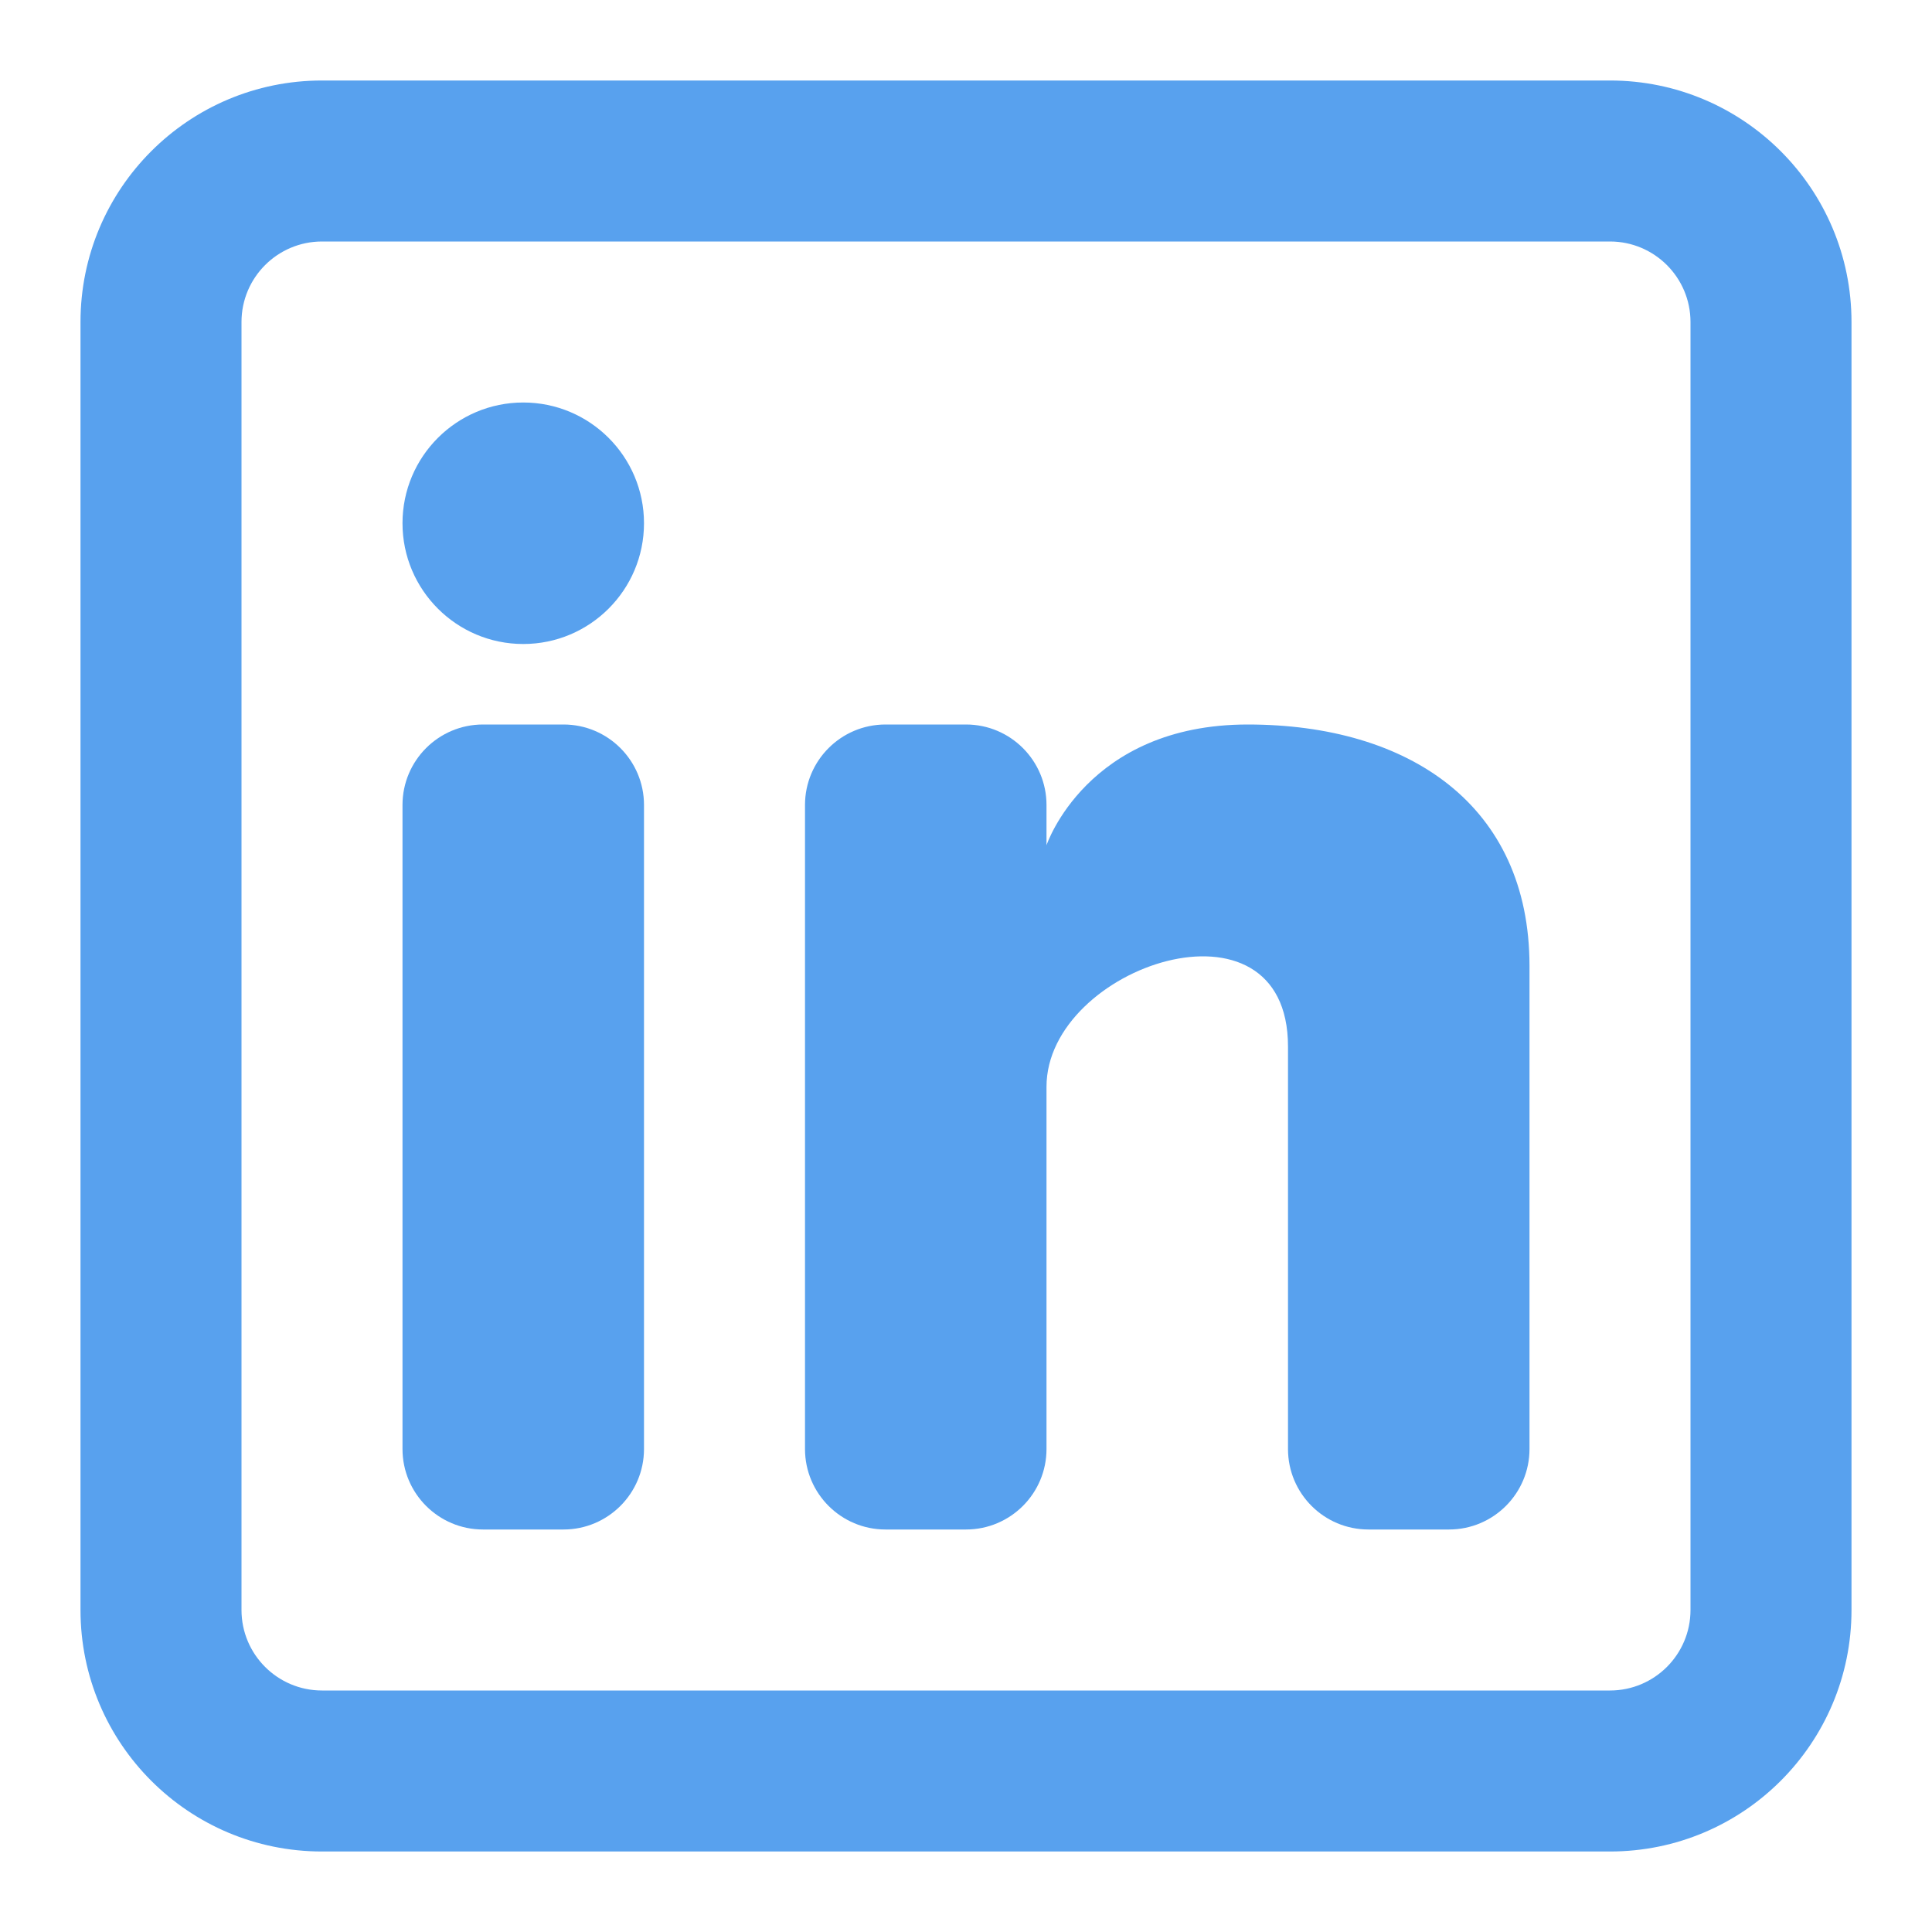
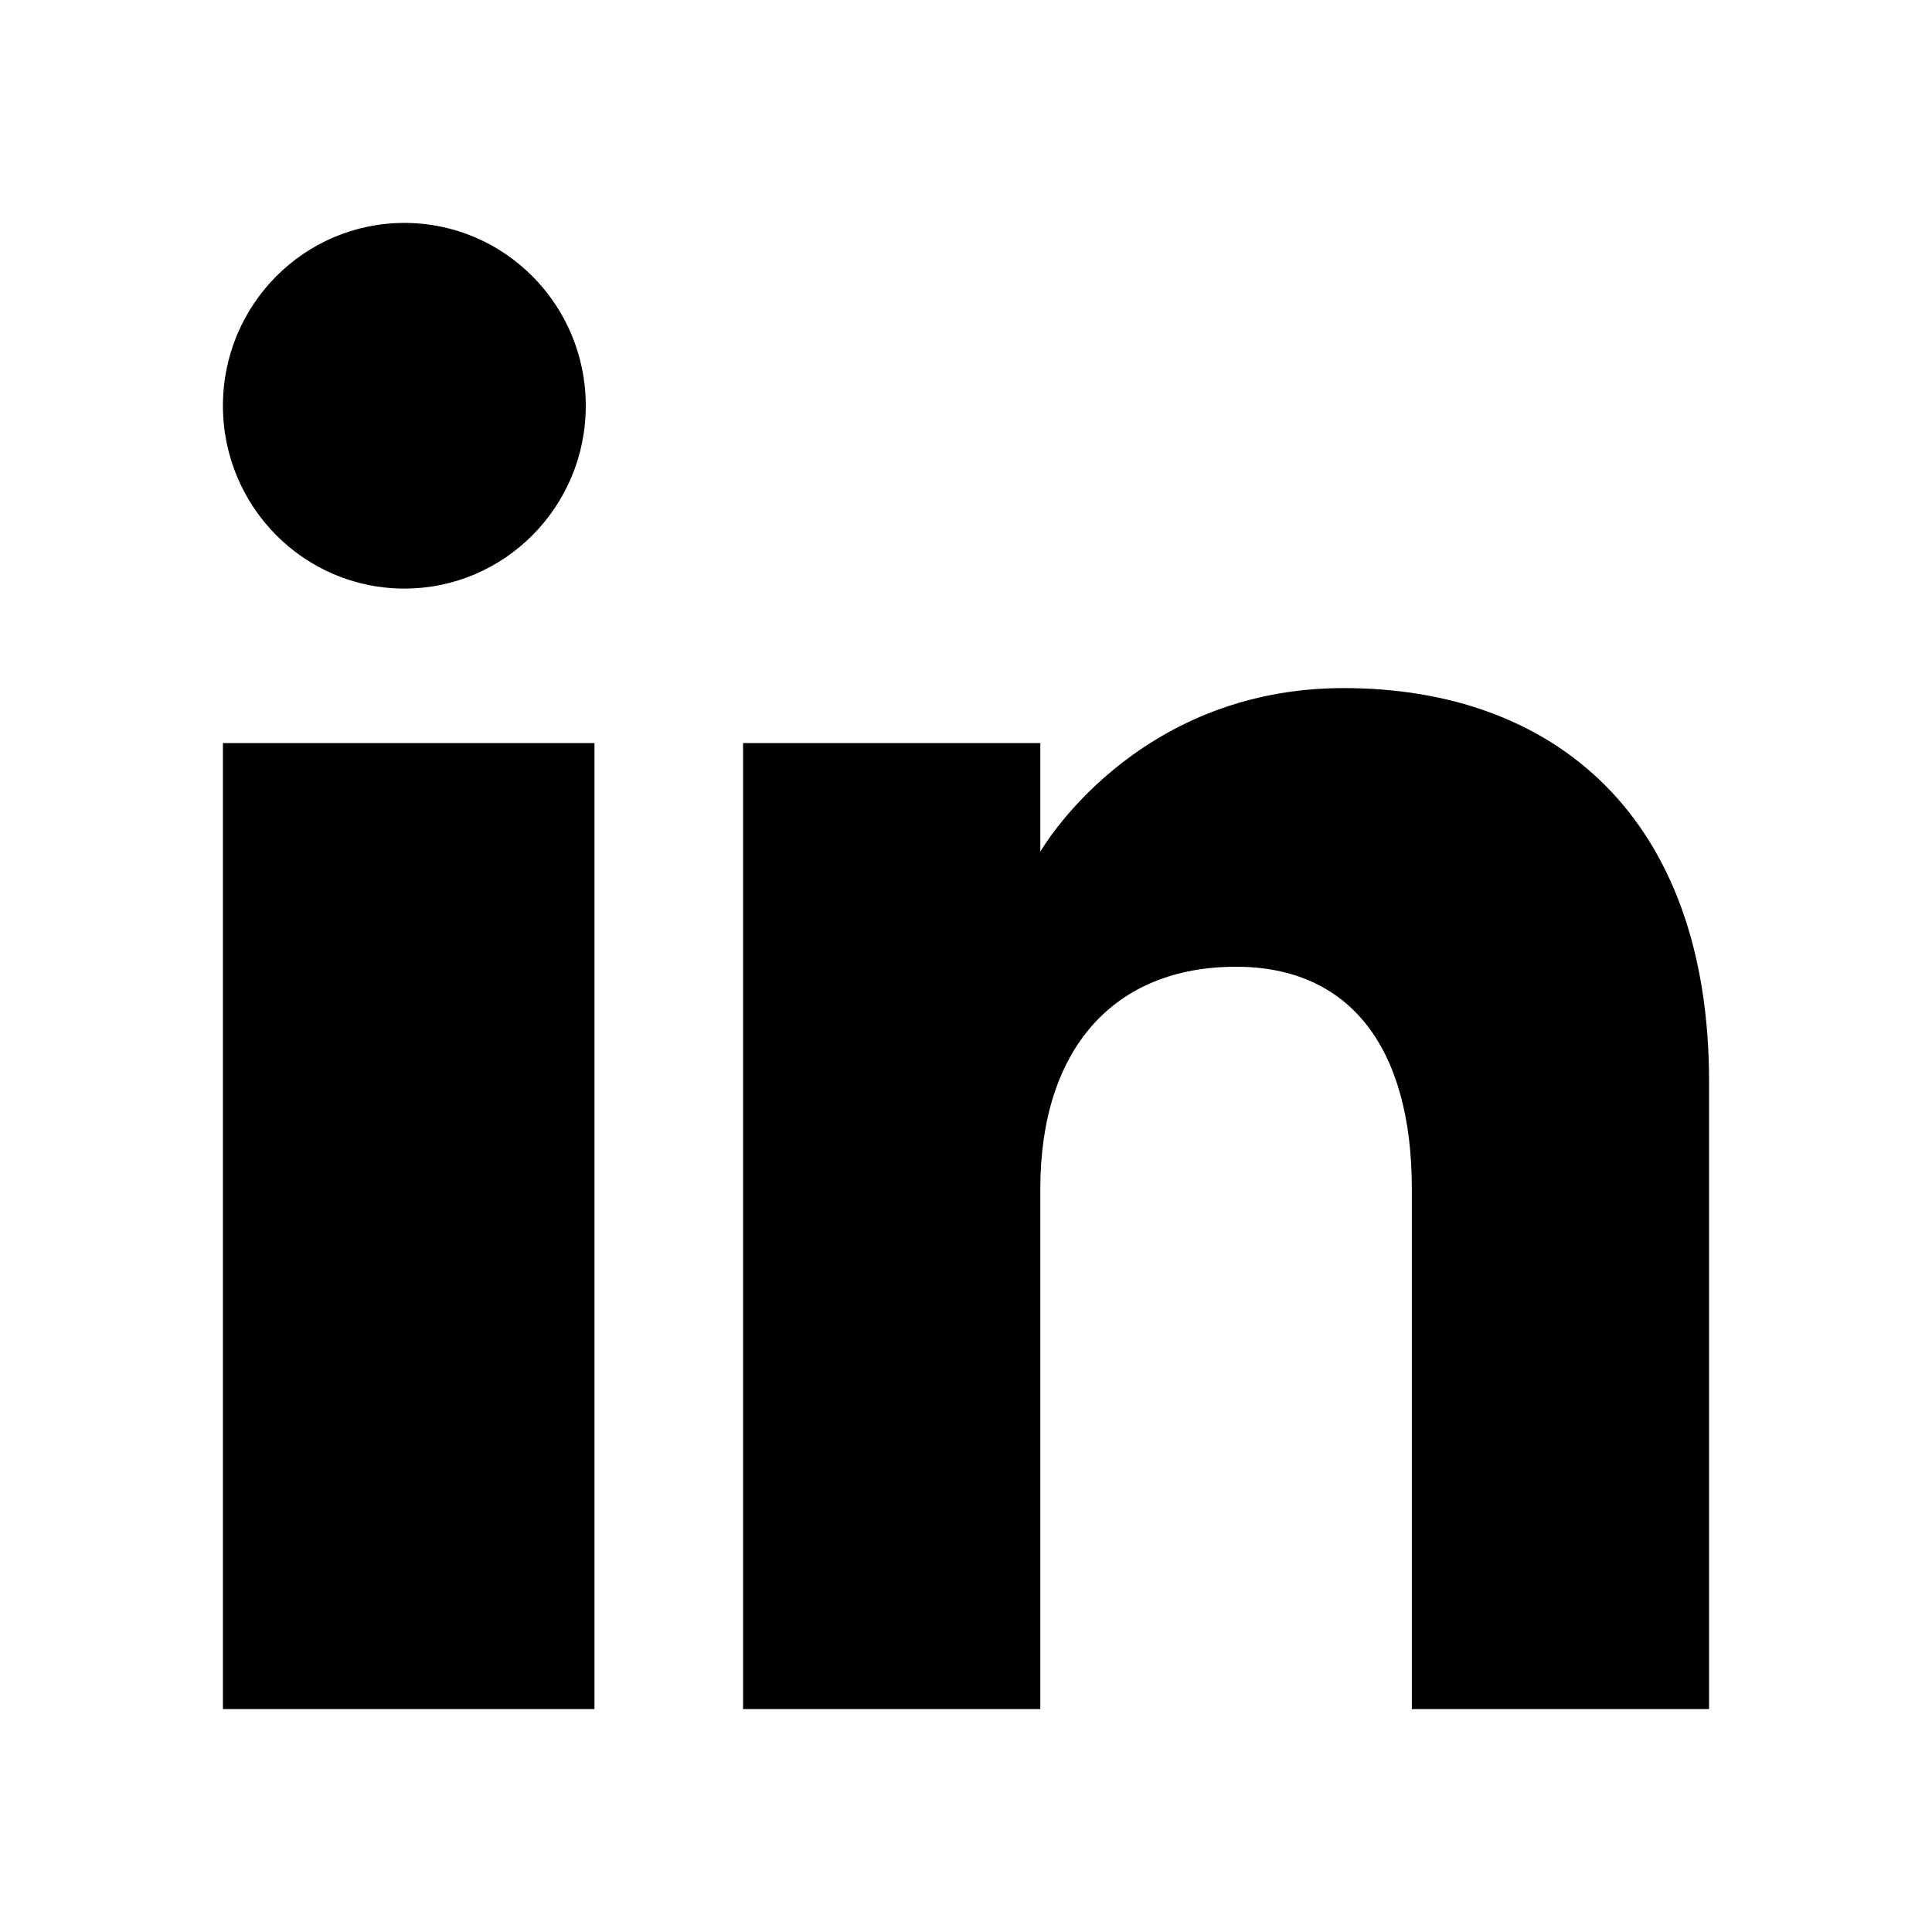
- <svg xmlns="http://www.w3.org/2000/svg" width="64px" height="64px" viewBox="0 0 24 24" fill="none">
+ <svg xmlns="http://www.w3.org/2000/svg" width="64px" height="64px" viewBox="-3 -3 26.00 26.00" version="1.1" fill="#000000" stroke="#000000">
  <g id="SVGRepo_bgCarrier" stroke-width="0" />
  <g id="SVGRepo_tracerCarrier" stroke-linecap="round" stroke-linejoin="round" />
  <g id="SVGRepo_iconCarrier">
-     <path d="M6.5 8C7.328 8 8 7.328 8 6.5C8 5.672 7.328 5 6.5 5C5.672 5 5 5.672 5 6.5C5 7.328 5.672 8 6.5 8Z" fill="#58a1ee" />
-     <path d="M5 10C5 9.448 5.448 9 6 9H7C7.552 9 8 9.448 8 10V18C8 18.552 7.552 19 7 19H6C5.448 19 5 18.552 5 18V10Z" fill="#58a1ee" />
-     <path d="M11 19H12C12.552 19 13 18.552 13 18V13.5C13 12 16 11 16 13V18C16 18.553 16.448 19 17 19H18C18.552 19 19 18.552 19 18V12C19 10 17.5 9 15.5 9C13.5 9 13 10.5 13 10.5V10C13 9.448 12.552 9 12 9H11C10.448 9 10 9.448 10 10V18C10 18.552 10.448 19 11 19Z" fill="#58a1ee" />
-     <path fill-rule="evenodd" clip-rule="evenodd" d="M20 1C21.657 1 23 2.343 23 4V20C23 21.657 21.657 23 20 23H4C2.343 23 1 21.657 1 20V4C1 2.343 2.343 1 4 1H20ZM20 3C20.552 3 21 3.448 21 4V20C21 20.552 20.552 21 20 21H4C3.448 21 3 20.552 3 20V4C3 3.448 3.448 3 4 3H20Z" fill="#58a1ee" />
+     <defs> </defs>
+     <g id="Page-1" stroke="none" stroke-width="1" fill="none" fill-rule="evenodd">
+       <g id="Dribbble-Light-Preview" transform="translate(-180, -7479)" fill="#000000">
+         <g id="icons" transform="translate(56, 160)">
+           <path d="M144,7339 L140,7339 L140,7332.001 C140,7330.081 139.153,7329.01 137.634,7329.01 C135.981,7329.01 135,7330.126 135,7332.001 L135,7339 L131,7339 L131,7326 L135,7326 L135,7327.462 C135,7327.462 136.255,7325.26 139.083,7325.26 C141.912,7325.26 144,7326.986 144,7330.558 L144,7339 L144,7339 Z M126.442,7323.921 C125.093,7323.921 124,7322.819 124,7321.46 C124,7320.102 125.093,7319 126.442,7319 C127.79,7319 128.883,7320.102 128.883,7321.46 C128.884,7322.819 127.79,7323.921 126.442,7323.921 L126.442,7323.921 Z M124,7339 L129,7339 L129,7326 L124,7326 L124,7339 Z" id="linkedin-[#161]"> </path>
+         </g>
+       </g>
+     </g>
  </g>
</svg>
